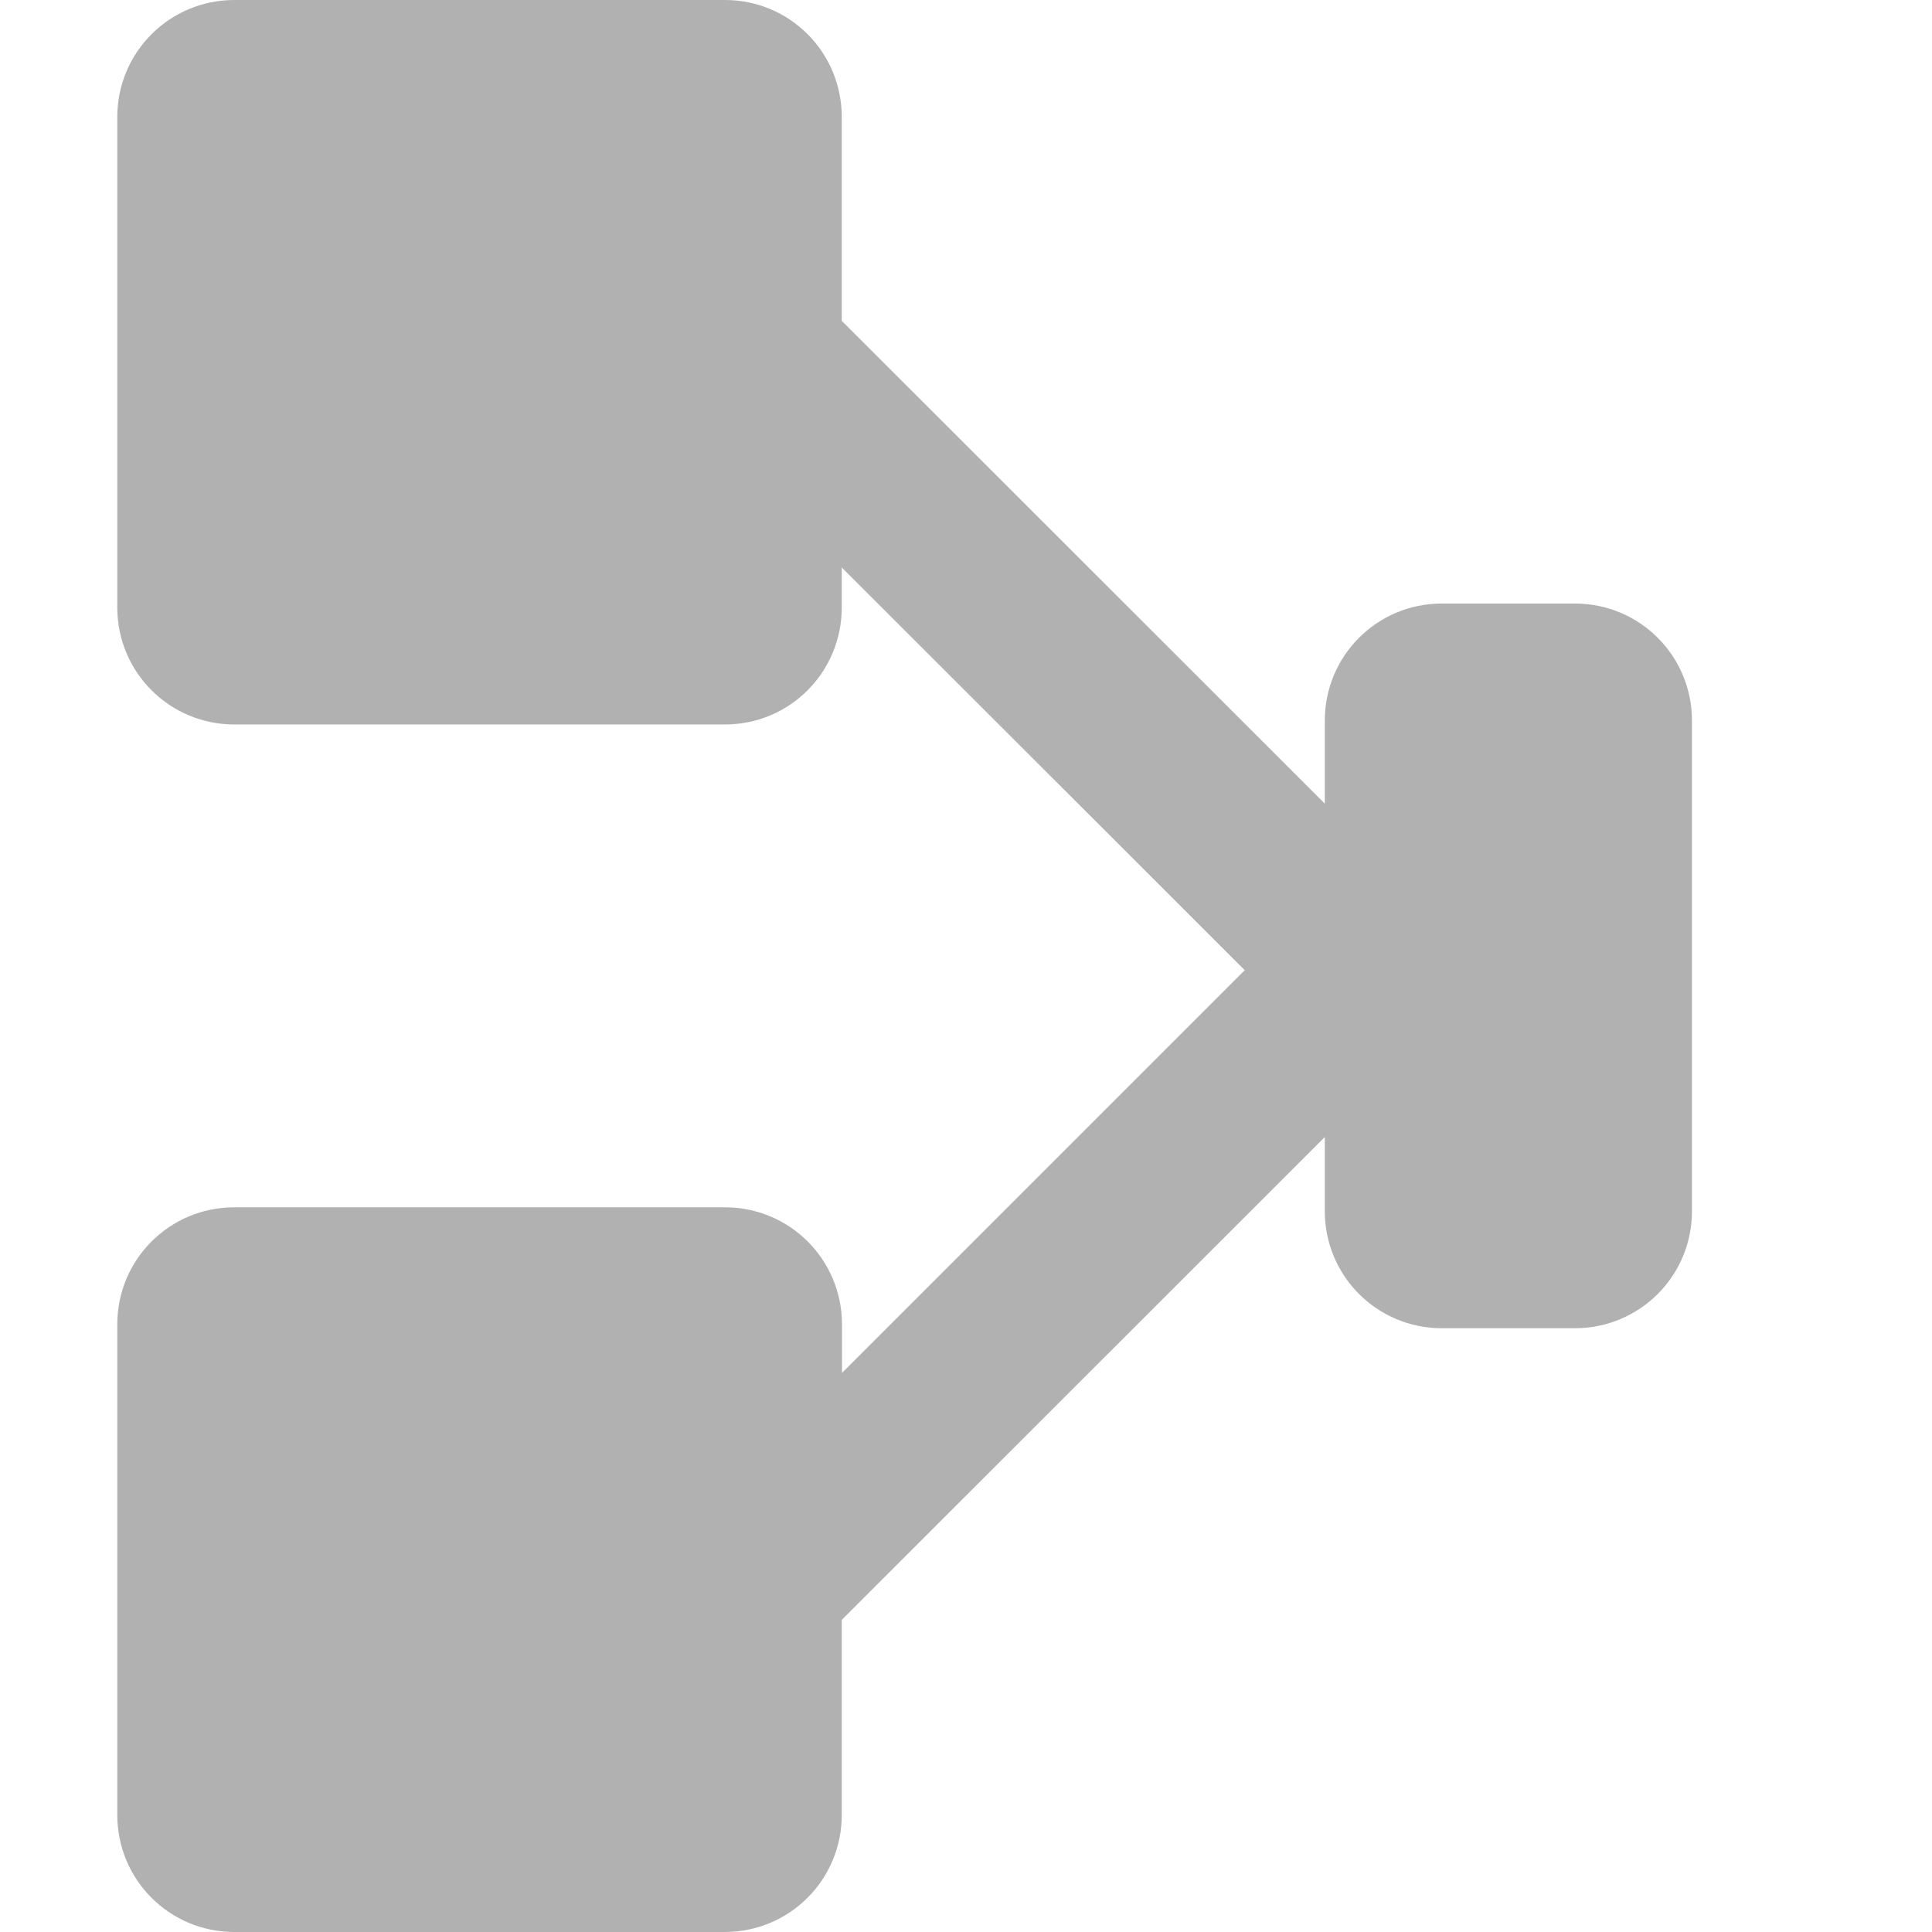
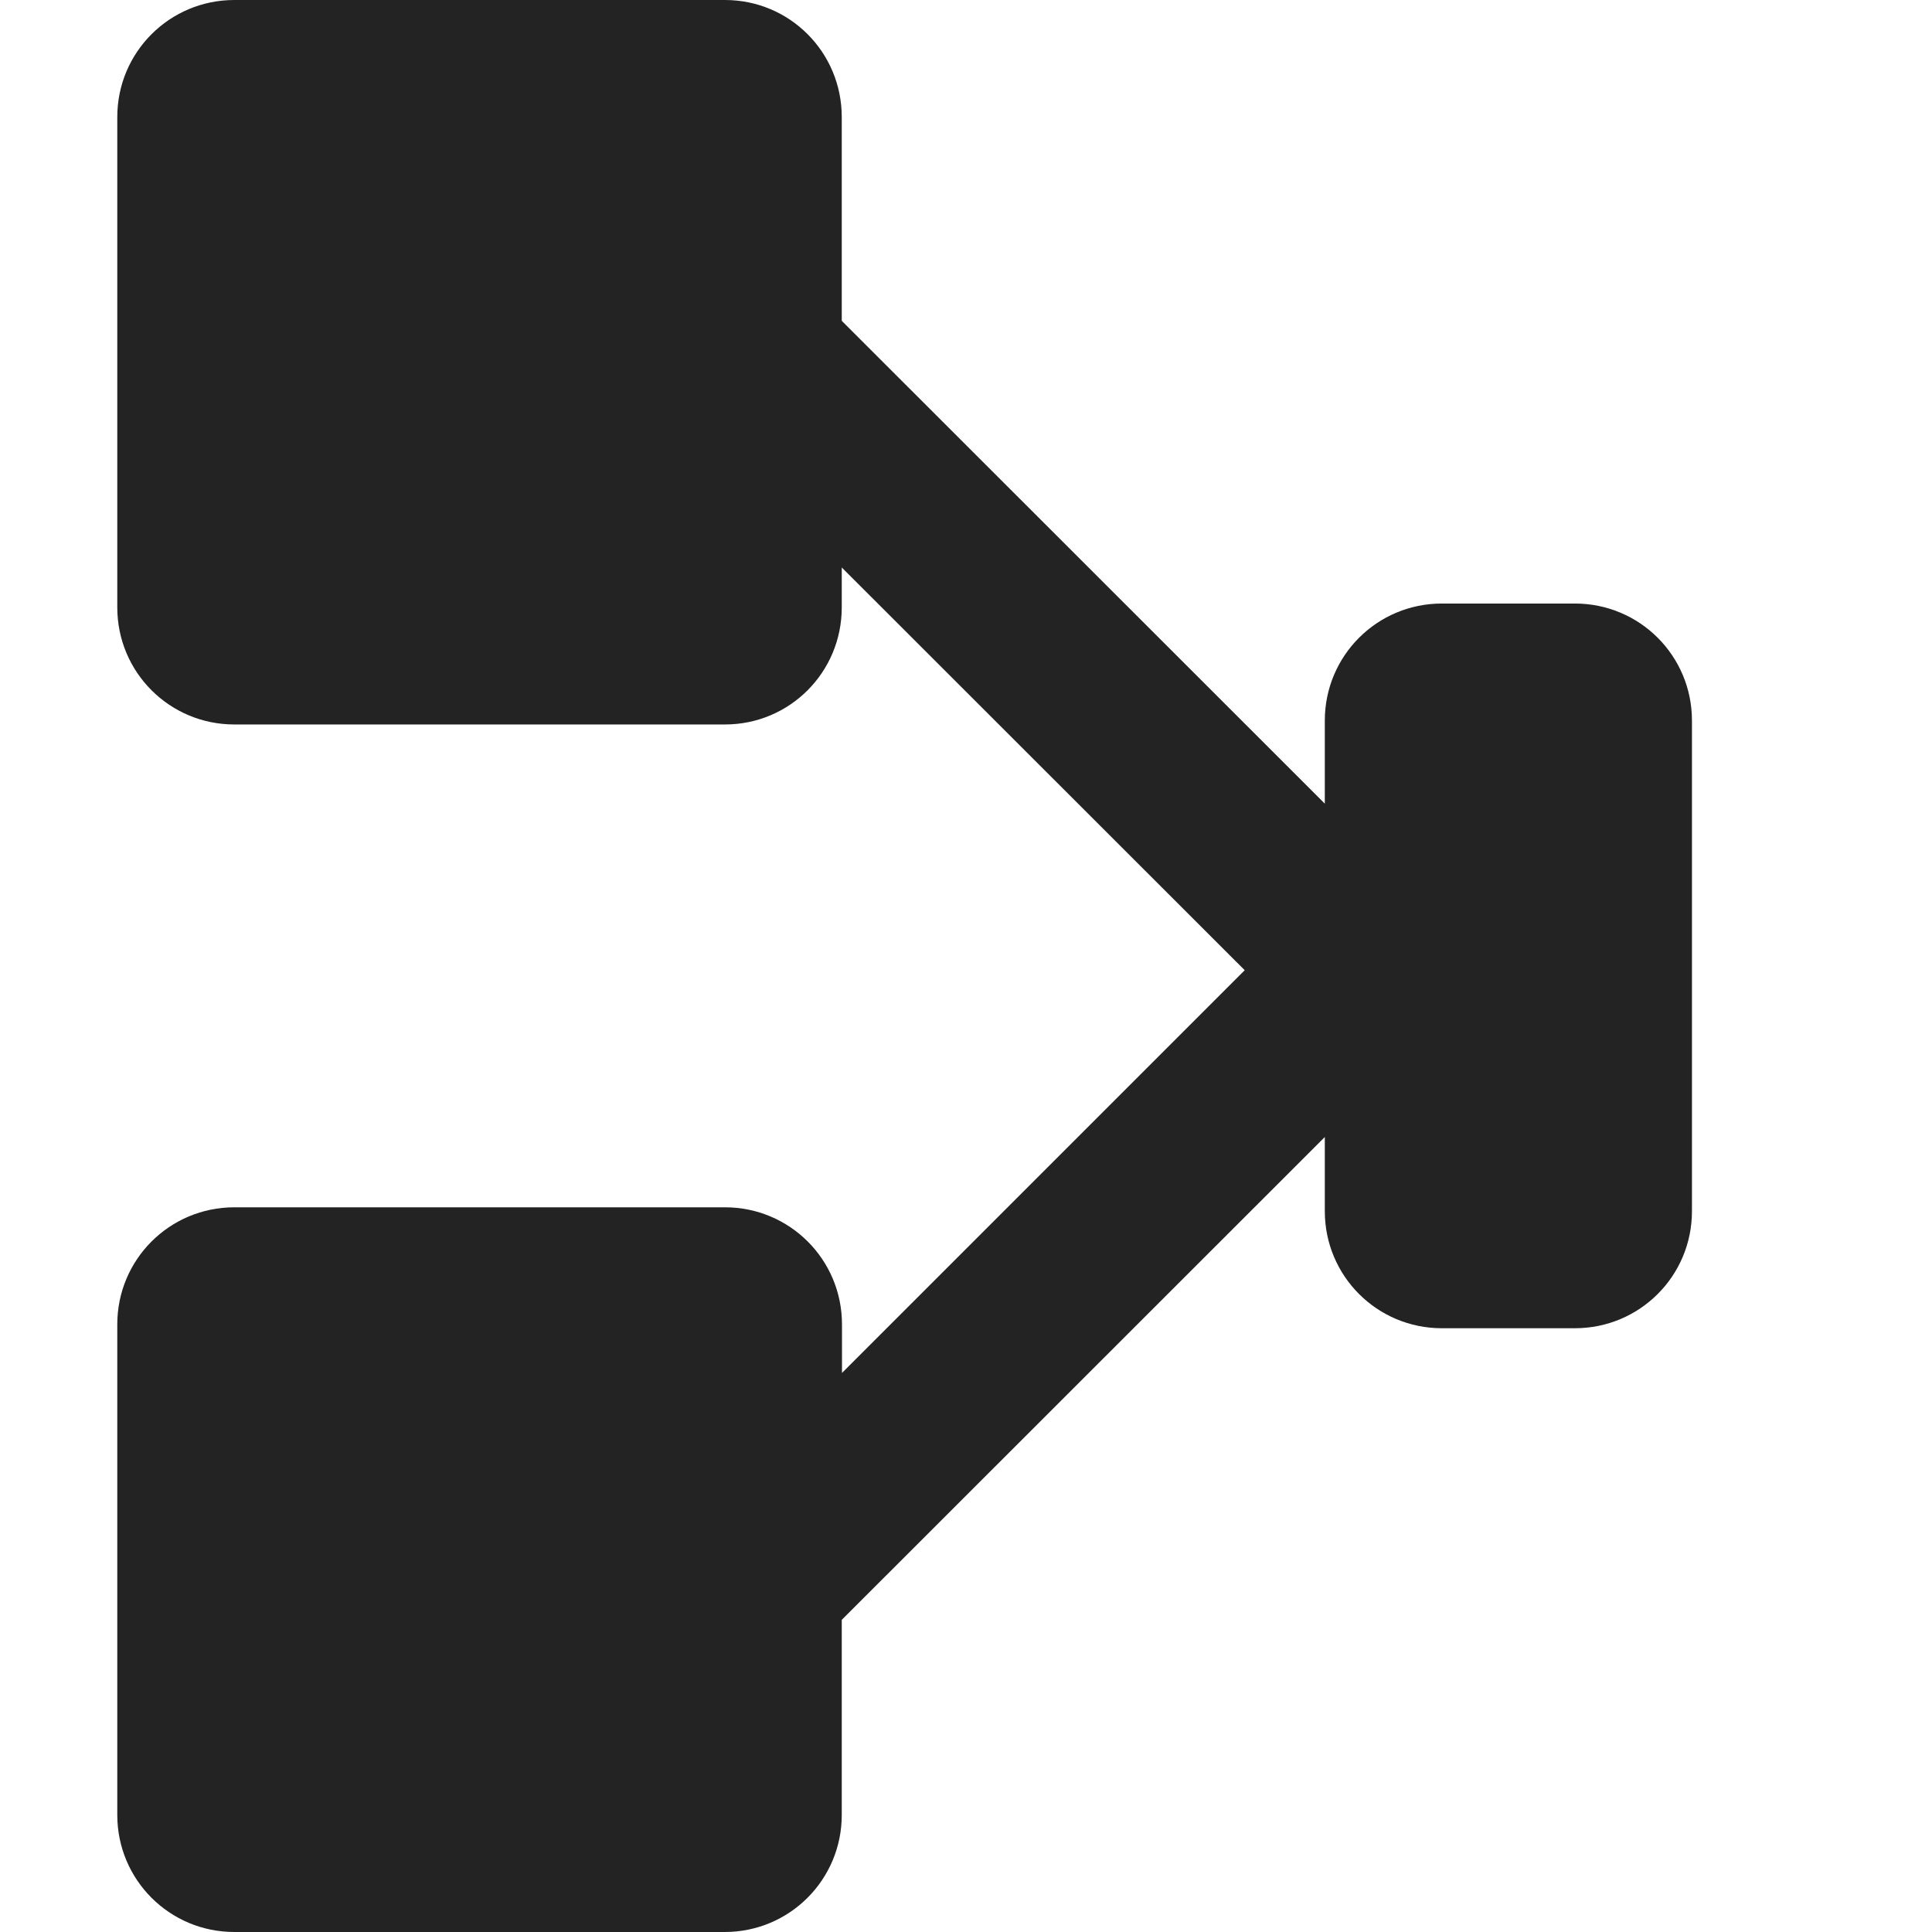
<svg xmlns="http://www.w3.org/2000/svg" width="32" height="32" viewBox="0 0 8.467 8.467" version="1.1" id="svg8">
  <defs id="defs2" />
-   <path id="rect935" style="fill:#b1b1b1;fill-opacity:1;stroke-width:0.836;stroke-linecap:round" d="M 3.177,0 C 3.461,0 3.689,0.229 3.689,0.513 V 1.406 L 5.806,3.522 V 3.158 c 0,-0.284 0.229,-0.513 0.513,-0.513 h 0.583 c 0.284,0 0.513,0.229 0.513,0.513 v 2.15 c 0,0.284 -0.229,0.513 -0.513,0.513 H 6.319 c -0.284,0 -0.513,-0.229 -0.513,-0.513 V 4.983 L 3.689,7.099 v 0.855 c 0,0.284 -0.229,0.513 -0.513,0.513 H 1.027 c -0.284,0 -0.513,-0.229 -0.513,-0.513 V 5.804 c 0,-0.284 0.229,-0.513 0.513,-0.513 h 2.15 c 0.284,0 0.513,0.229 0.513,0.513 v 0.213 L 5.455,4.252 3.689,2.487 V 2.662 C 3.689,2.946 3.461,3.175 3.177,3.175 H 1.027 C 0.743,3.175 0.514,2.946 0.514,2.662 V 0.513 C 0.514,0.229 0.743,0 1.027,0 Z" />
+   <path id="rect935" style="fill:#232323;fill-opacity:1;stroke-width:0.836;stroke-linecap:round" d="M 3.177,0 C 3.461,0 3.689,0.229 3.689,0.513 V 1.406 L 5.806,3.522 V 3.158 c 0,-0.284 0.229,-0.513 0.513,-0.513 h 0.583 c 0.284,0 0.513,0.229 0.513,0.513 v 2.15 c 0,0.284 -0.229,0.513 -0.513,0.513 H 6.319 c -0.284,0 -0.513,-0.229 -0.513,-0.513 V 4.983 L 3.689,7.099 v 0.855 c 0,0.284 -0.229,0.513 -0.513,0.513 H 1.027 c -0.284,0 -0.513,-0.229 -0.513,-0.513 V 5.804 c 0,-0.284 0.229,-0.513 0.513,-0.513 h 2.15 c 0.284,0 0.513,0.229 0.513,0.513 v 0.213 L 5.455,4.252 3.689,2.487 V 2.662 C 3.689,2.946 3.461,3.175 3.177,3.175 H 1.027 C 0.743,3.175 0.514,2.946 0.514,2.662 V 0.513 C 0.514,0.229 0.743,0 1.027,0 Z" />
</svg>
